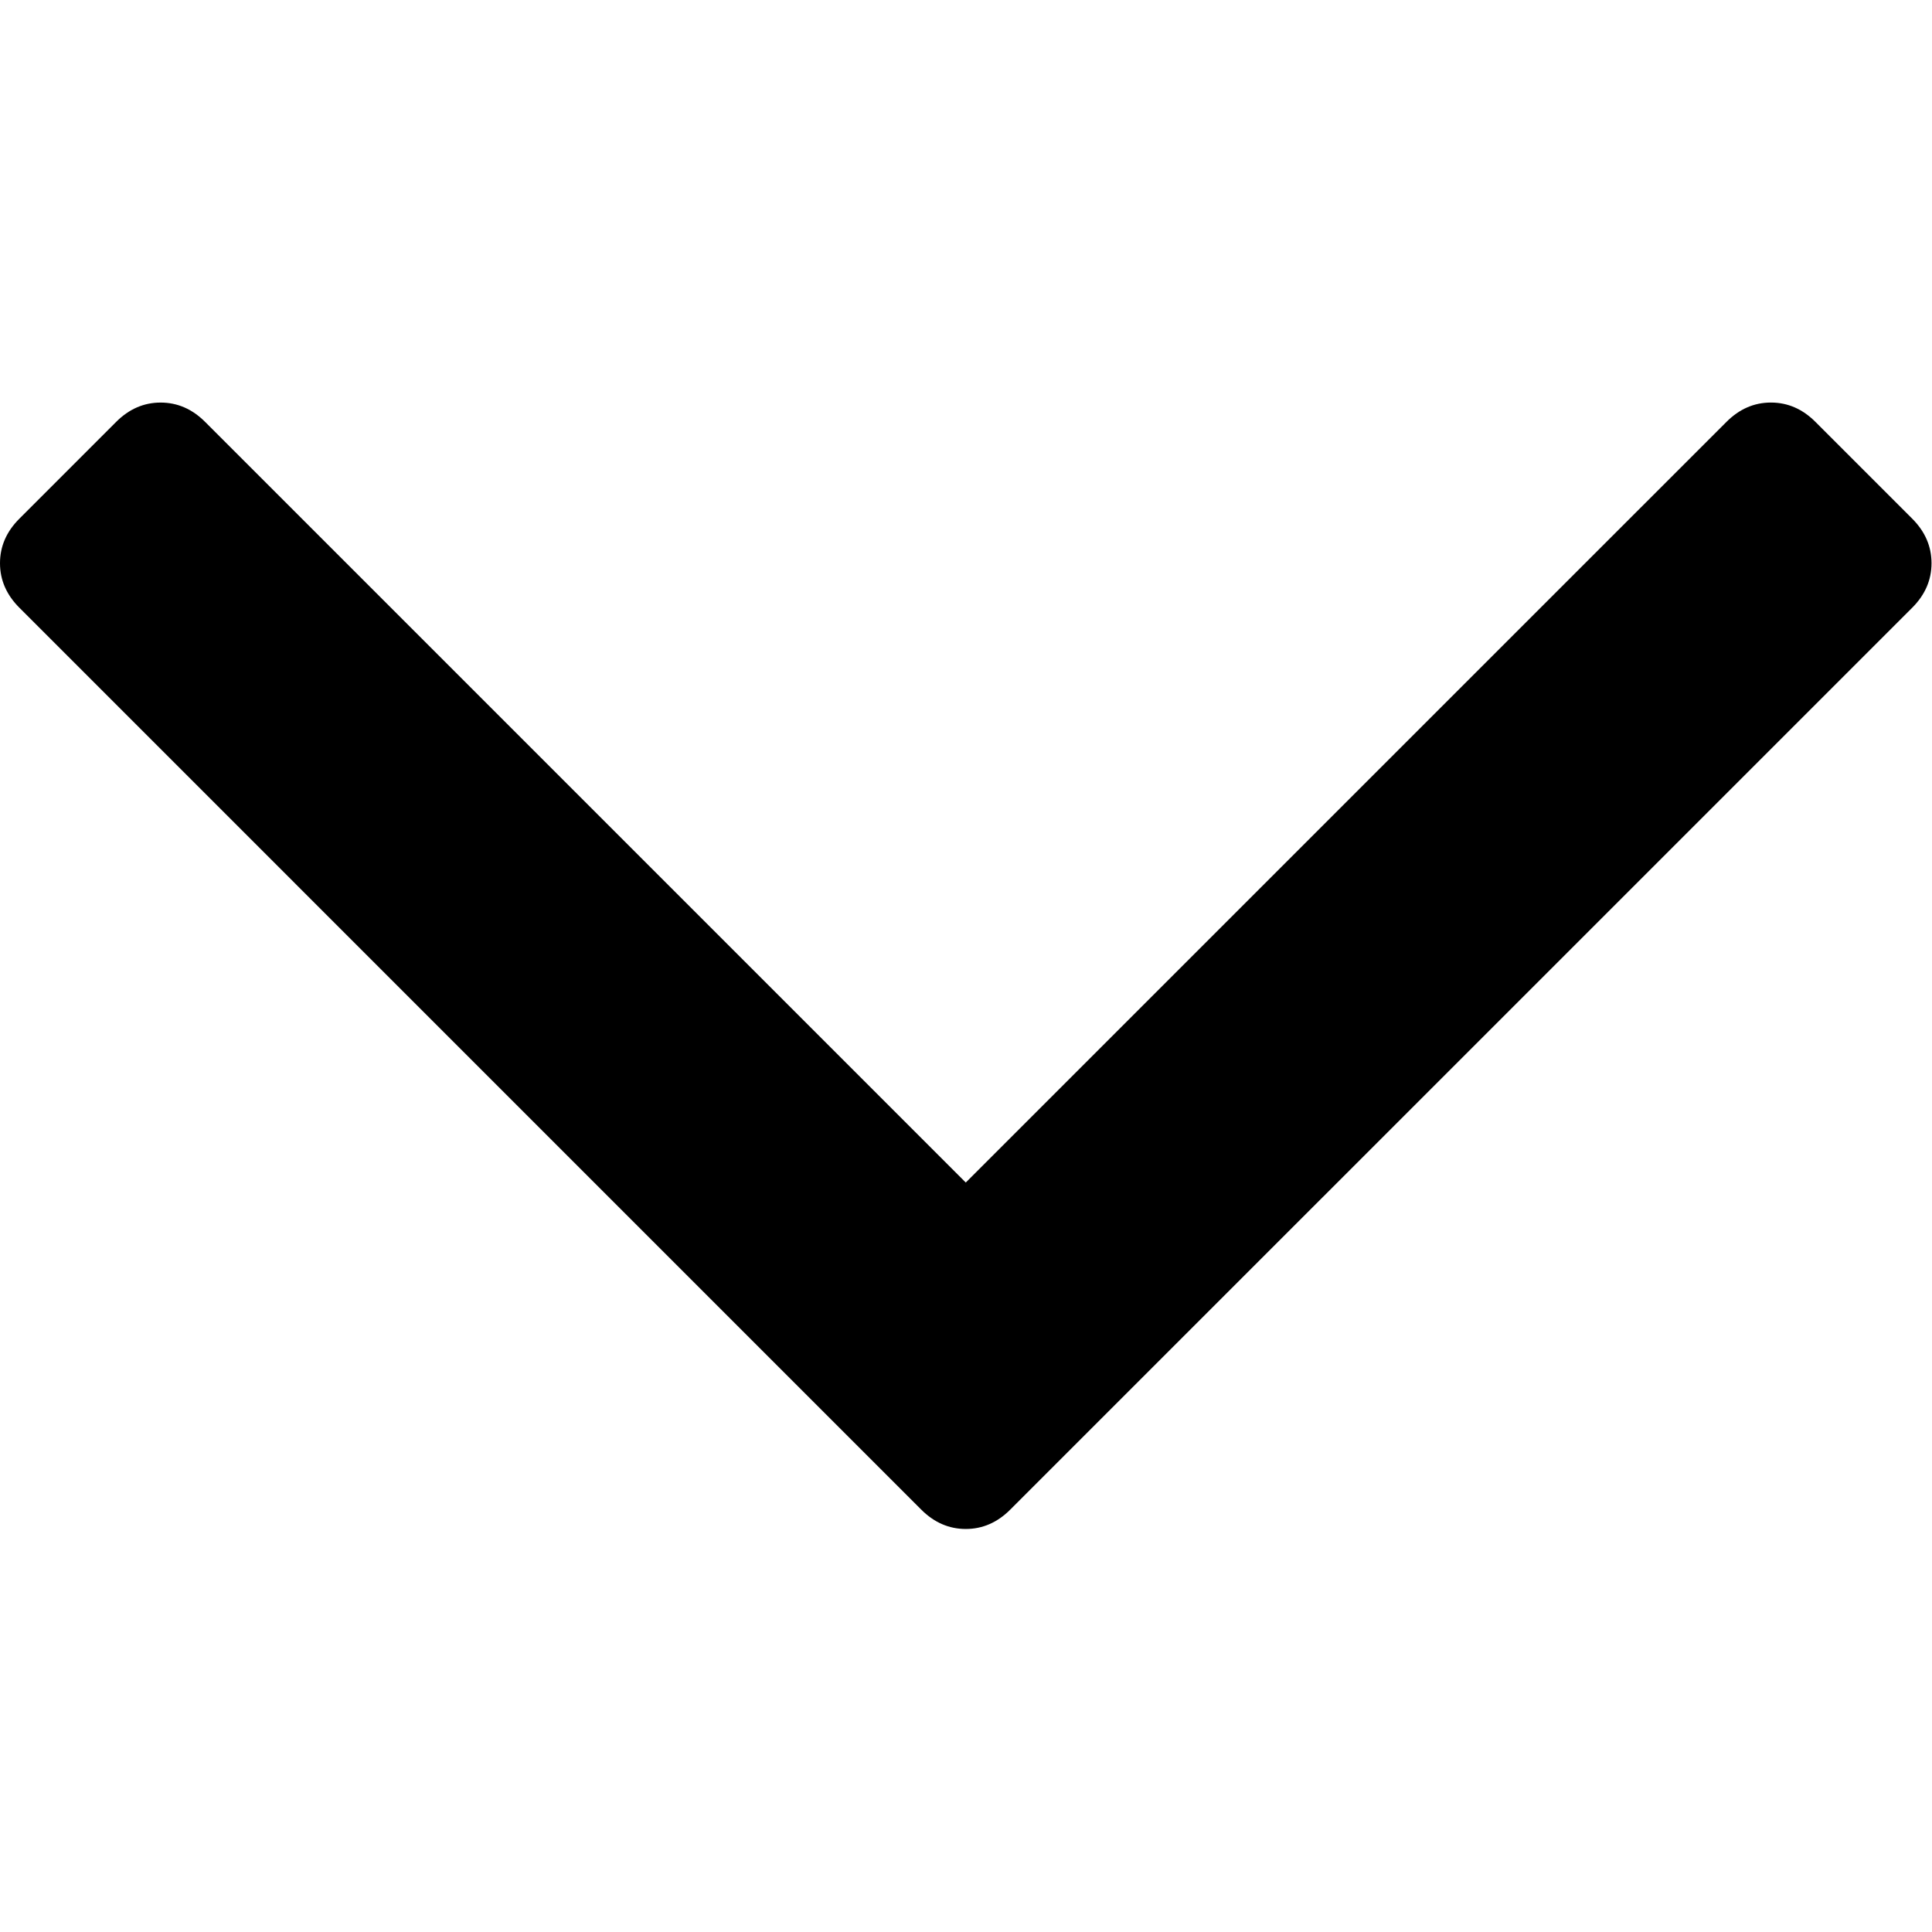
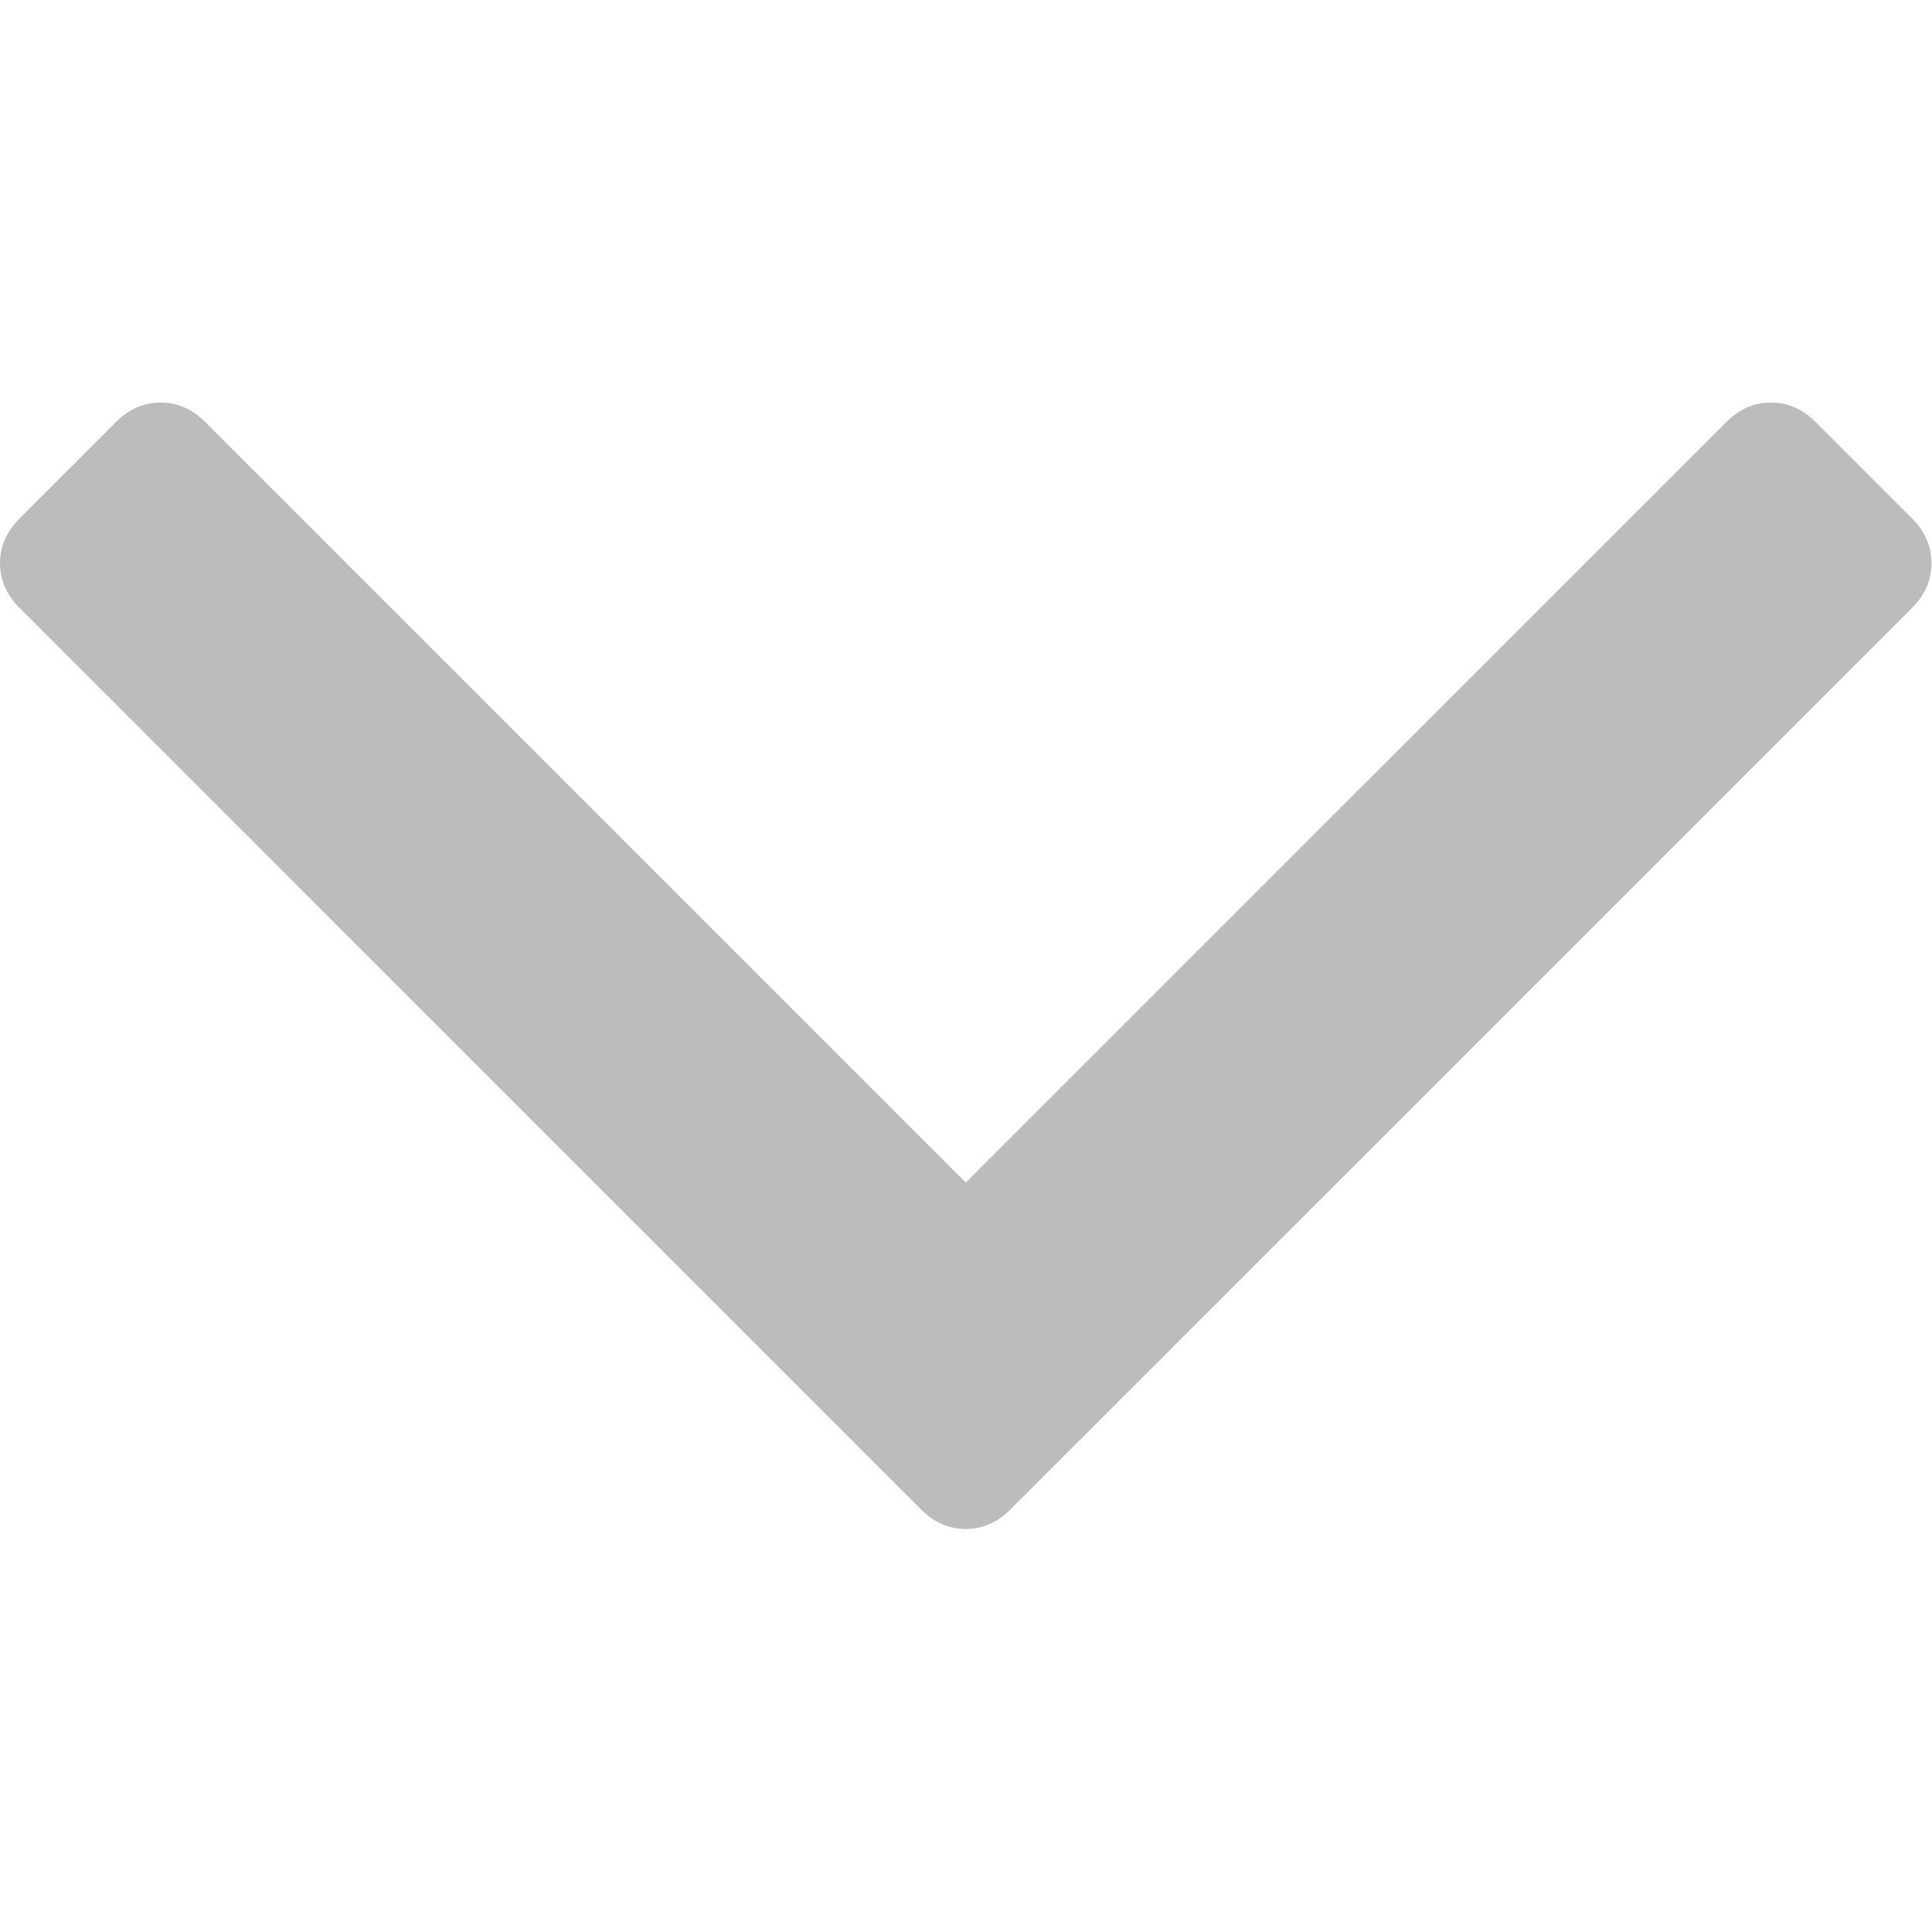
<svg xmlns="http://www.w3.org/2000/svg" width="20px" height="20px" viewBox="0 0 285 167" version="1.1">
  <g id="Page-1" stroke="none" stroke-width="1" fill="none" fill-rule="evenodd">
-     <g id="angle-arrow-down" fill="#000000">
+     <g id="angle-arrow-down" fill="#bcbcbc">
      <path d="M282.082,17.511 L267.808,3.238 C265.906,1.332 263.715,0.382 261.238,0.382 C258.767,0.382 256.577,1.332 254.675,3.238 L142.466,115.441 L30.262,3.241 C28.359,1.335 26.169,0.385 23.695,0.385 C21.22,0.385 19.03,1.335 17.128,3.241 L2.856,17.515 C0.95,19.417 0,21.607 0,24.082 C0,26.555 0.953,28.745 2.856,30.647 L135.899,163.693 C137.801,165.596 139.992,166.547 142.466,166.547 C144.94,166.547 147.127,165.596 149.028,163.693 L282.082,30.647 C283.984,28.744 284.929,26.554 284.929,24.082 C284.929,21.607 283.984,19.417 282.082,17.511 Z" id="Path" />
    </g>
  </g>
</svg>
